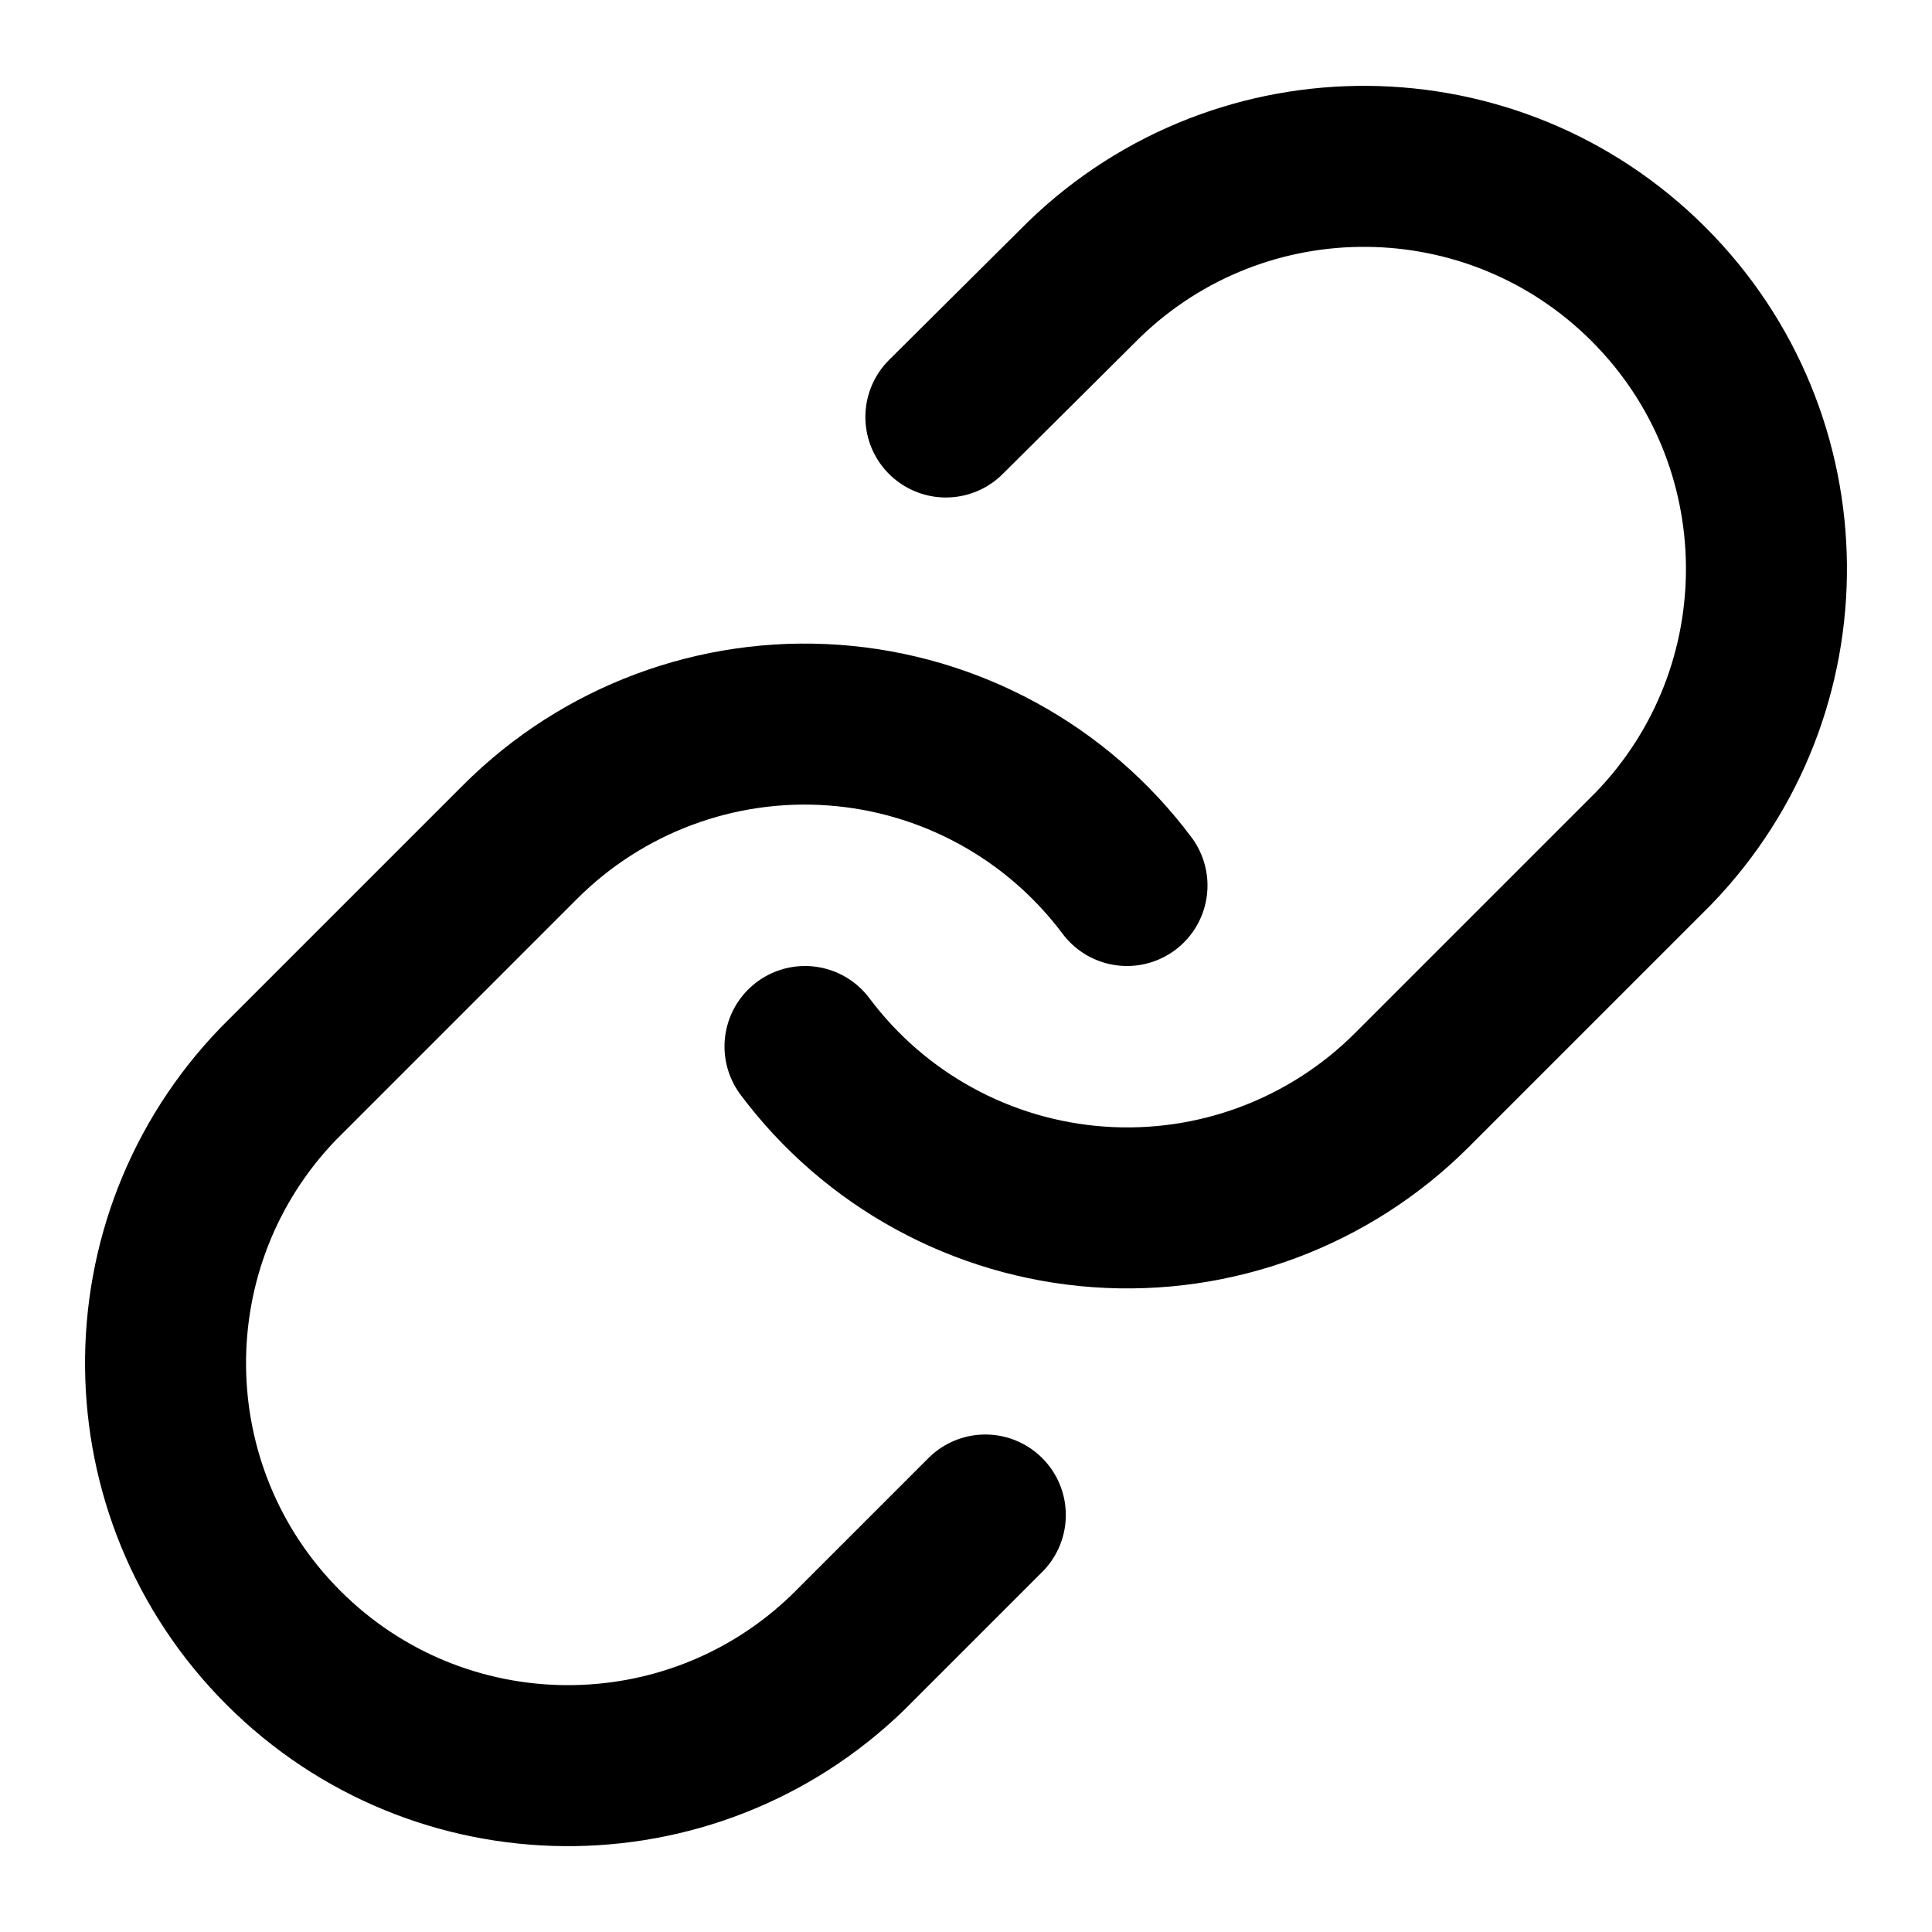
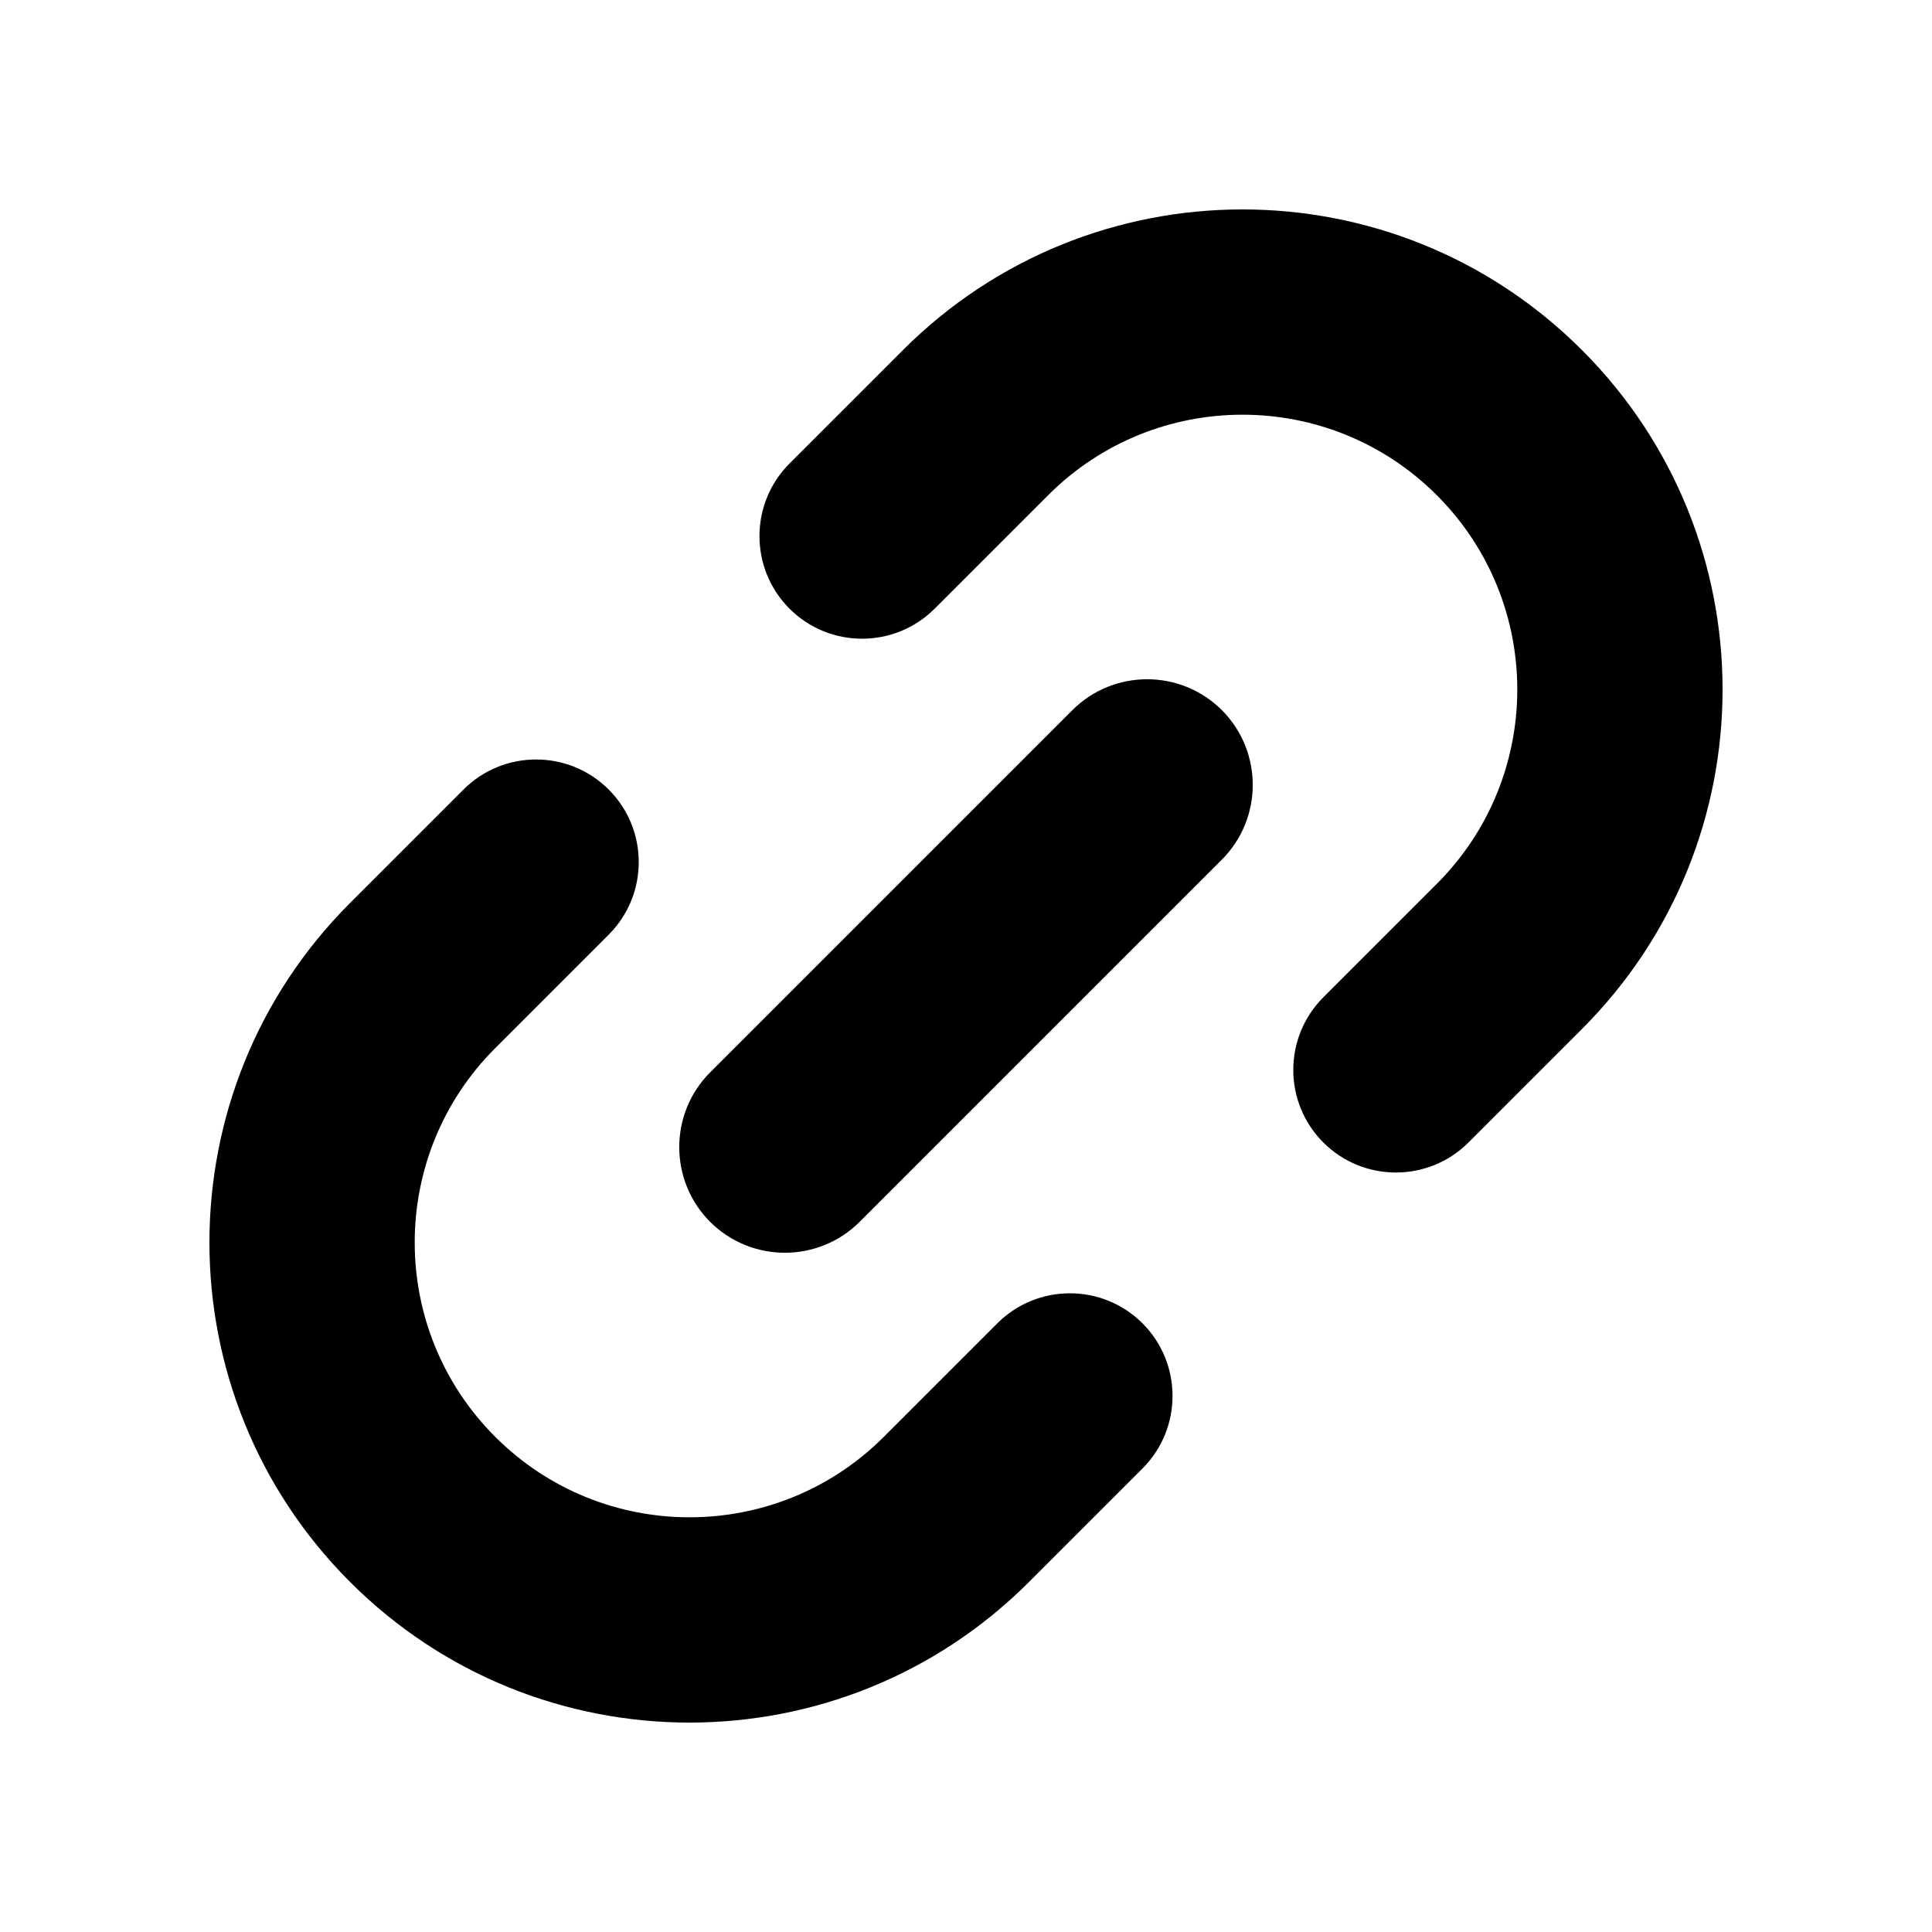
- <svg xmlns="http://www.w3.org/2000/svg" width="24" height="24" viewBox="0 0 24 24" fill="none" stroke="currentColor" stroke-width="2" stroke-linecap="round" stroke-linejoin="round">
-   <path d="M10 13a5 5 0 0 0 7.54.54l3-3a5 5 0 0 0-7.07-7.07l-1.72 1.71" />
-   <path d="M14 11a5 5 0 0 0-7.54-.54l-3 3a5 5 0 0 0 7.07 7.07l1.71-1.71" />
+ <svg xmlns="http://www.w3.org/2000/svg" width="24" height="24" viewBox="0 0 24 24" fill="none">
+   <path d="M4.455 0.85C4.924 0.85 5.305 0.469 5.305 5.3962e-05C5.305 -0.469 4.924 -0.85 4.455 -0.85L4.455 0.85ZM4.455 7.102C4.924 7.102 5.305 6.721 5.305 6.252C5.305 5.783 4.924 5.402 4.455 5.402L4.455 7.102ZM3.126 0.85L4.455 0.85L4.455 -0.85L3.126 -0.85L3.126 0.85ZM4.455 5.402L3.126 5.402L3.126 7.102L4.455 7.102L4.455 5.402ZM3.126 5.402C1.869 5.402 0.85 4.383 0.85 3.126L-0.85 3.126C-0.85 5.322 0.93 7.102 3.126 7.102L3.126 5.402ZM3.126 -0.85C0.93 -0.85 -0.85 0.93 -0.85 3.126L0.85 3.126C0.85 1.869 1.869 0.85 3.126 0.85L3.126 -0.85Z" transform="translate(15.4343 1.93433) scale(-1.5 1.5) rotate(45)" fill="black" />
+   <path d="M4.455 0.85C4.924 0.85 5.305 0.469 5.305 8.64702e-06C5.305 -0.469 4.924 -0.85 4.455 -0.85L4.455 0.85ZM4.455 7.102C4.924 7.102 5.305 6.721 5.305 6.252C5.305 5.782 4.924 5.402 4.455 5.402L4.455 7.102ZM3.126 0.85L4.455 0.85L4.455 -0.85L3.126 -0.85L3.126 0.85ZM4.455 5.402L3.126 5.402L3.126 7.102L4.455 7.102L4.455 5.402ZM3.126 5.402C1.869 5.402 0.85 4.383 0.85 3.126L-0.85 3.126C-0.85 5.322 0.93 7.102 3.126 7.102L3.126 5.402ZM3.126 -0.85C0.93 -0.85 -0.85 0.93 -0.85 3.126L0.85 3.126C0.85 1.869 1.869 0.85 3.126 0.85L3.126 -0.85Z" transform="translate(8.56567 22.0657) scale(1.5 -1.5) rotate(45)" fill="black" />
+   <path d="M3.619 0.619C3.96 0.277 3.96 -0.277 3.619 -0.619C3.277 -0.96 2.723 -0.96 2.381 -0.619L3.619 0.619ZM-0.619 2.381C-0.96 2.723 -0.96 3.277 -0.619 3.619C-0.277 3.96 0.277 3.96 0.619 3.619L-0.619 2.381ZM2.381 -0.619L-0.619 2.381L0.619 3.619L3.619 0.619L2.381 -0.619Z" transform="translate(9.75 9.75) scale(1.5)" fill="black" />
</svg>
